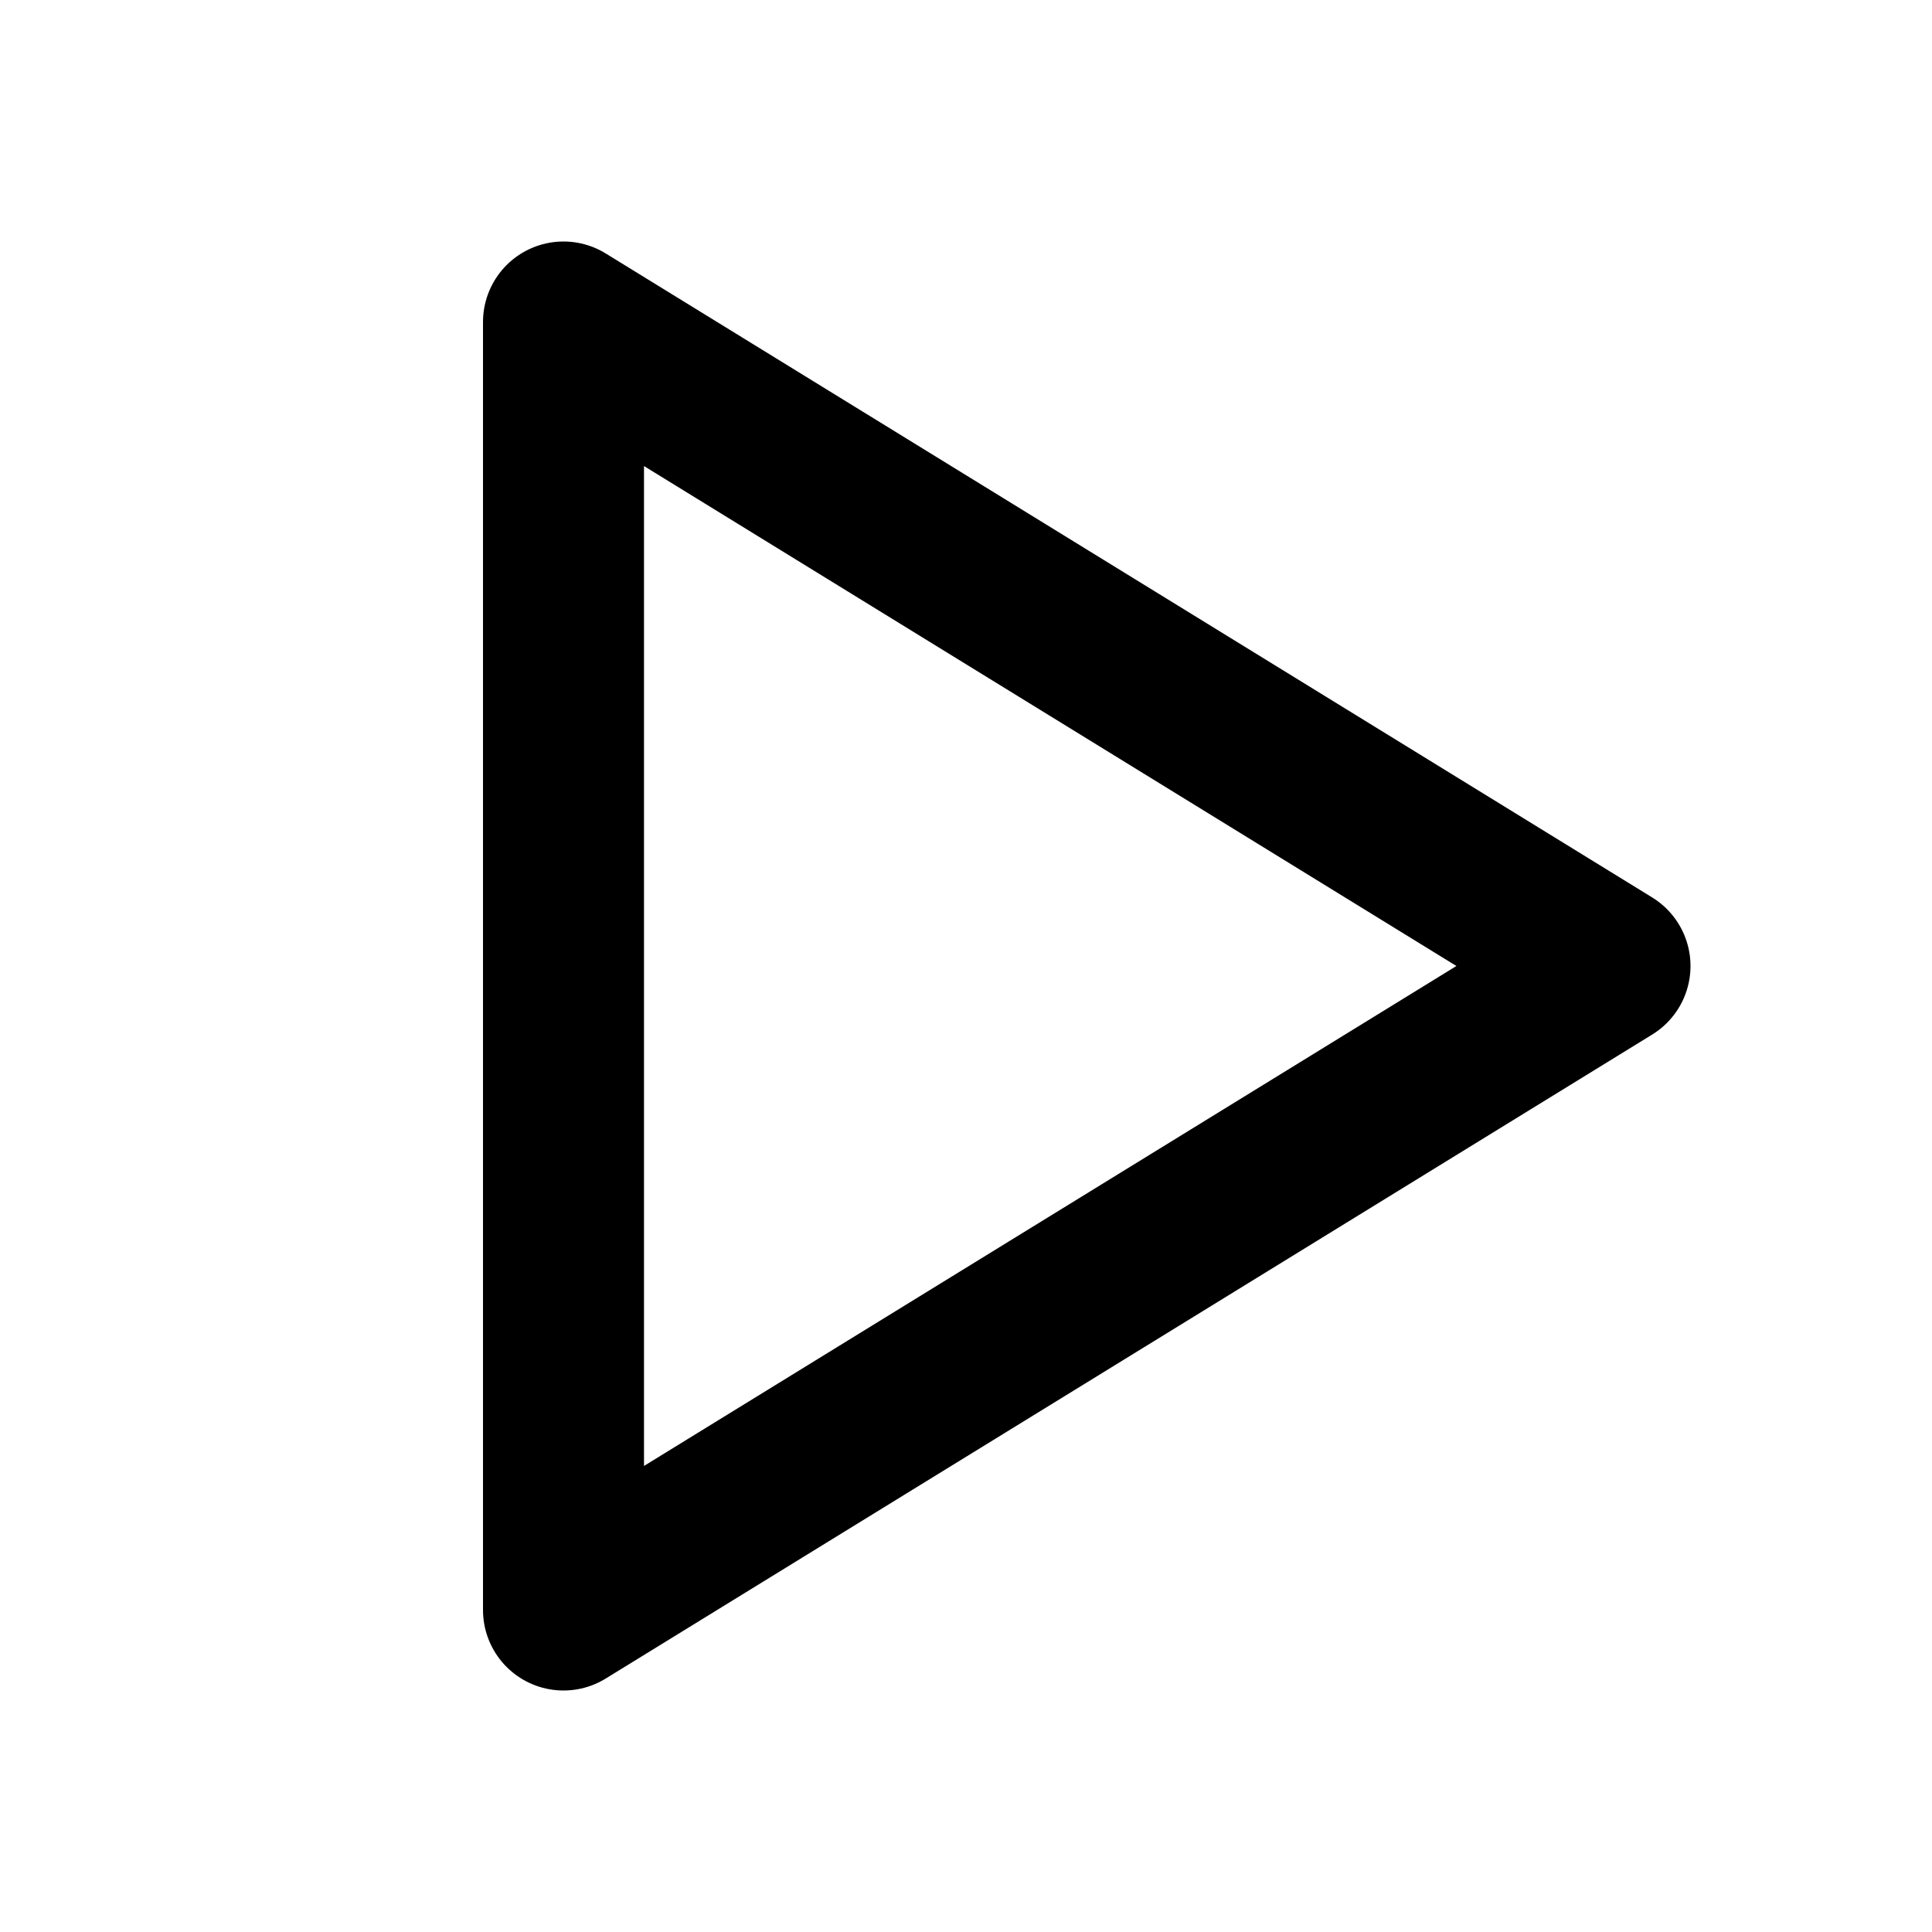
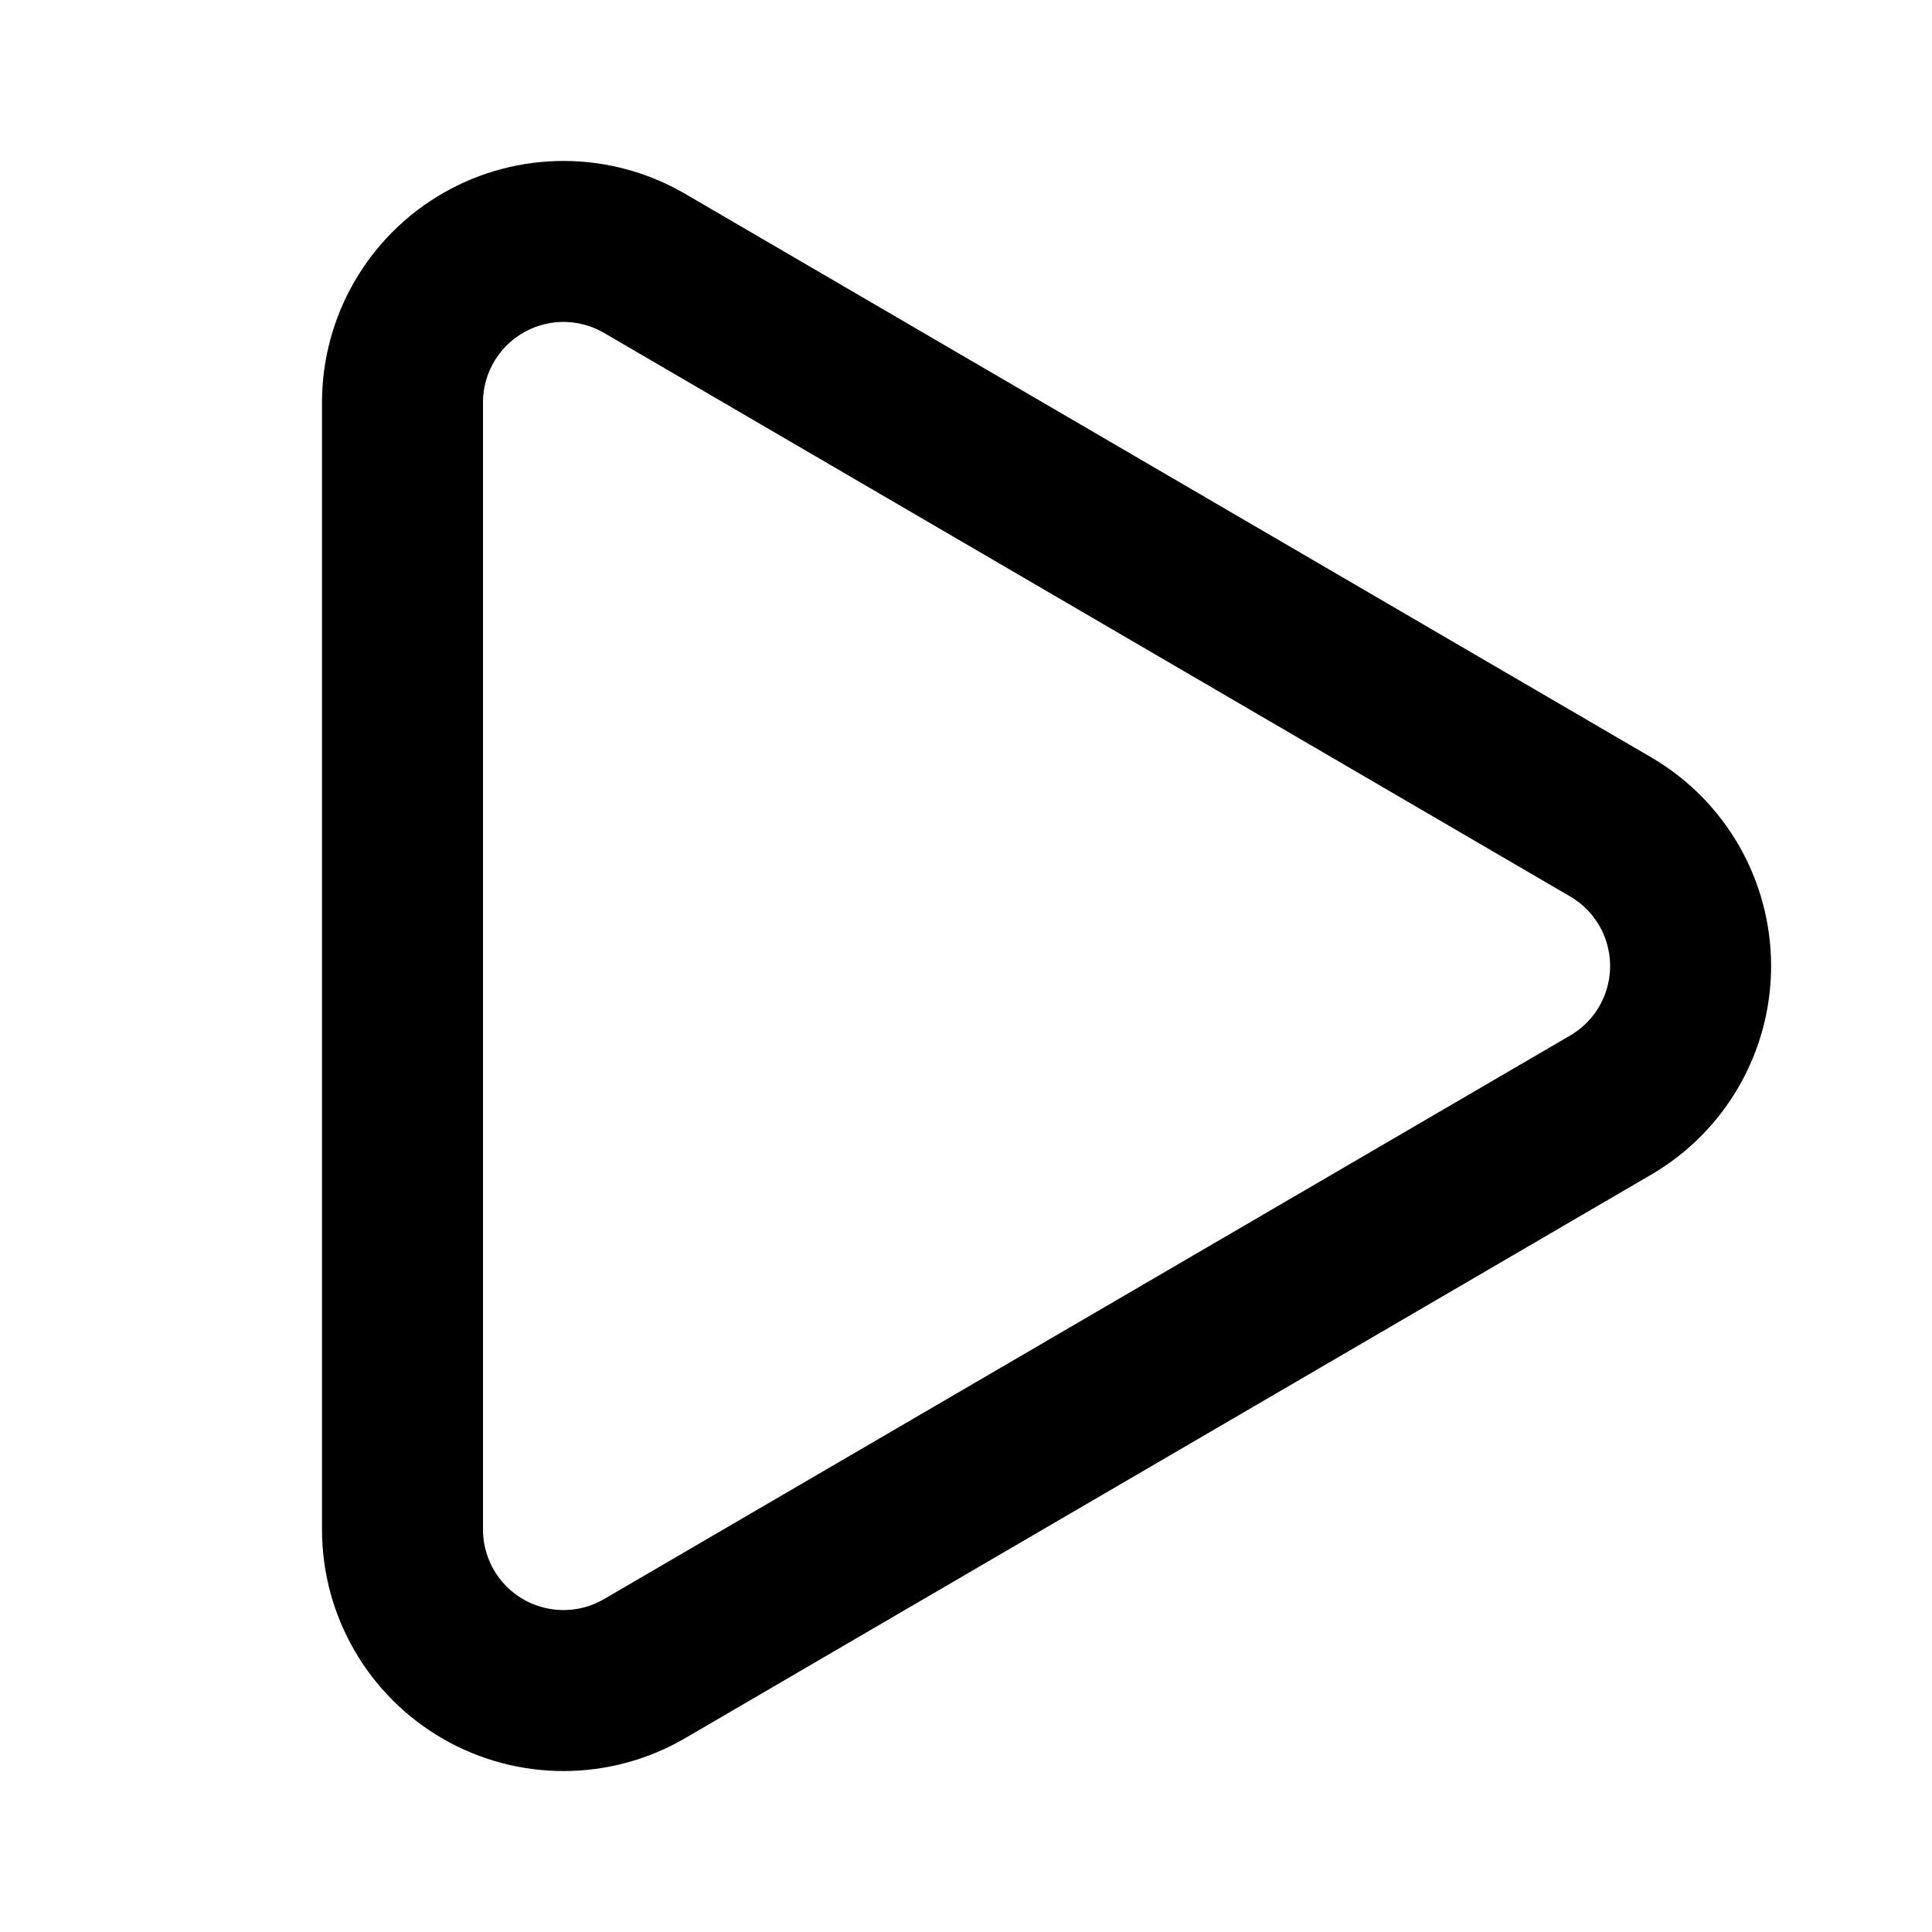
- <svg xmlns="http://www.w3.org/2000/svg" viewBox="0 0 24 24" width="24" height="24" fill="none" stroke="#000" stroke-width="2" stroke-linecap="round" stroke-linejoin="round">
-   <path d="M7 4v16l13-8z" />
+ <svg xmlns="http://www.w3.org/2000/svg" class="lucide lucide-play" width="24" height="24" viewBox="0 0 24 24" fill="none" stroke="currentColor" stroke-width="2" stroke-linecap="round" stroke-linejoin="round">
+   <path d="M5 5a2 2 0 0 1 3.008-1.728l11.997 6.998a2 2 0 0 1 .003 3.458l-12 7A2 2 0 0 1 5 19z" />
</svg>
